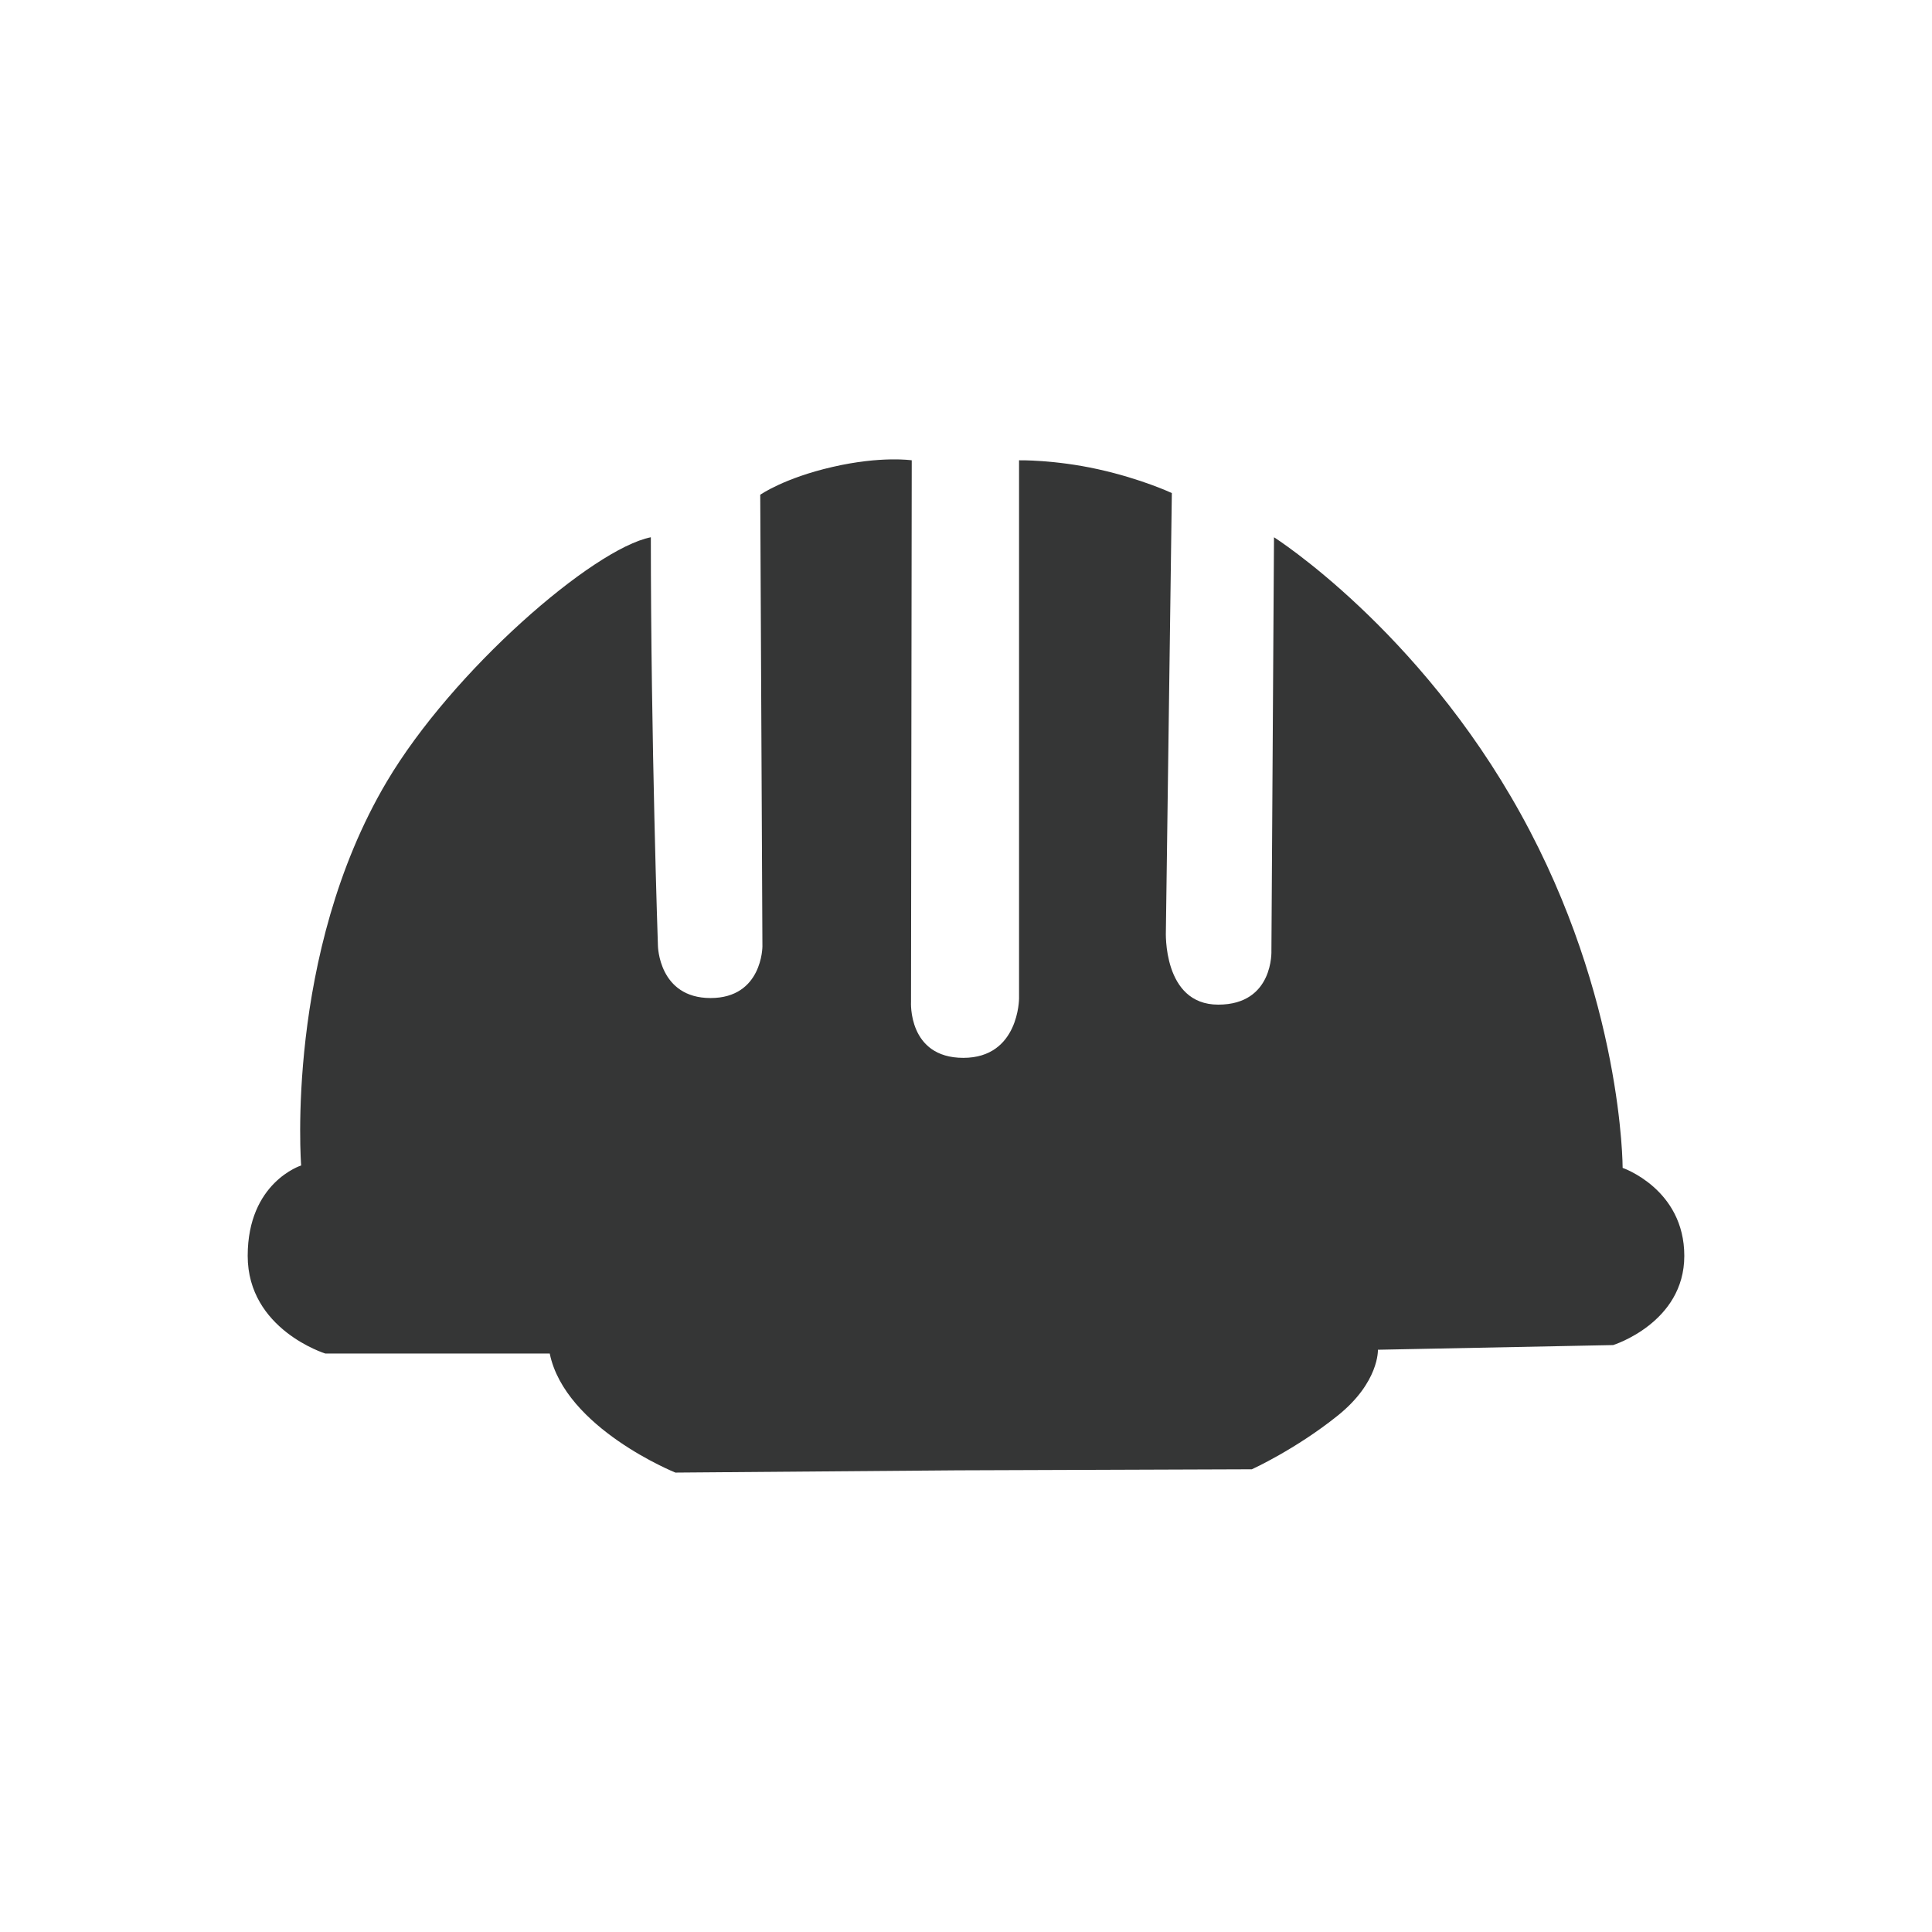
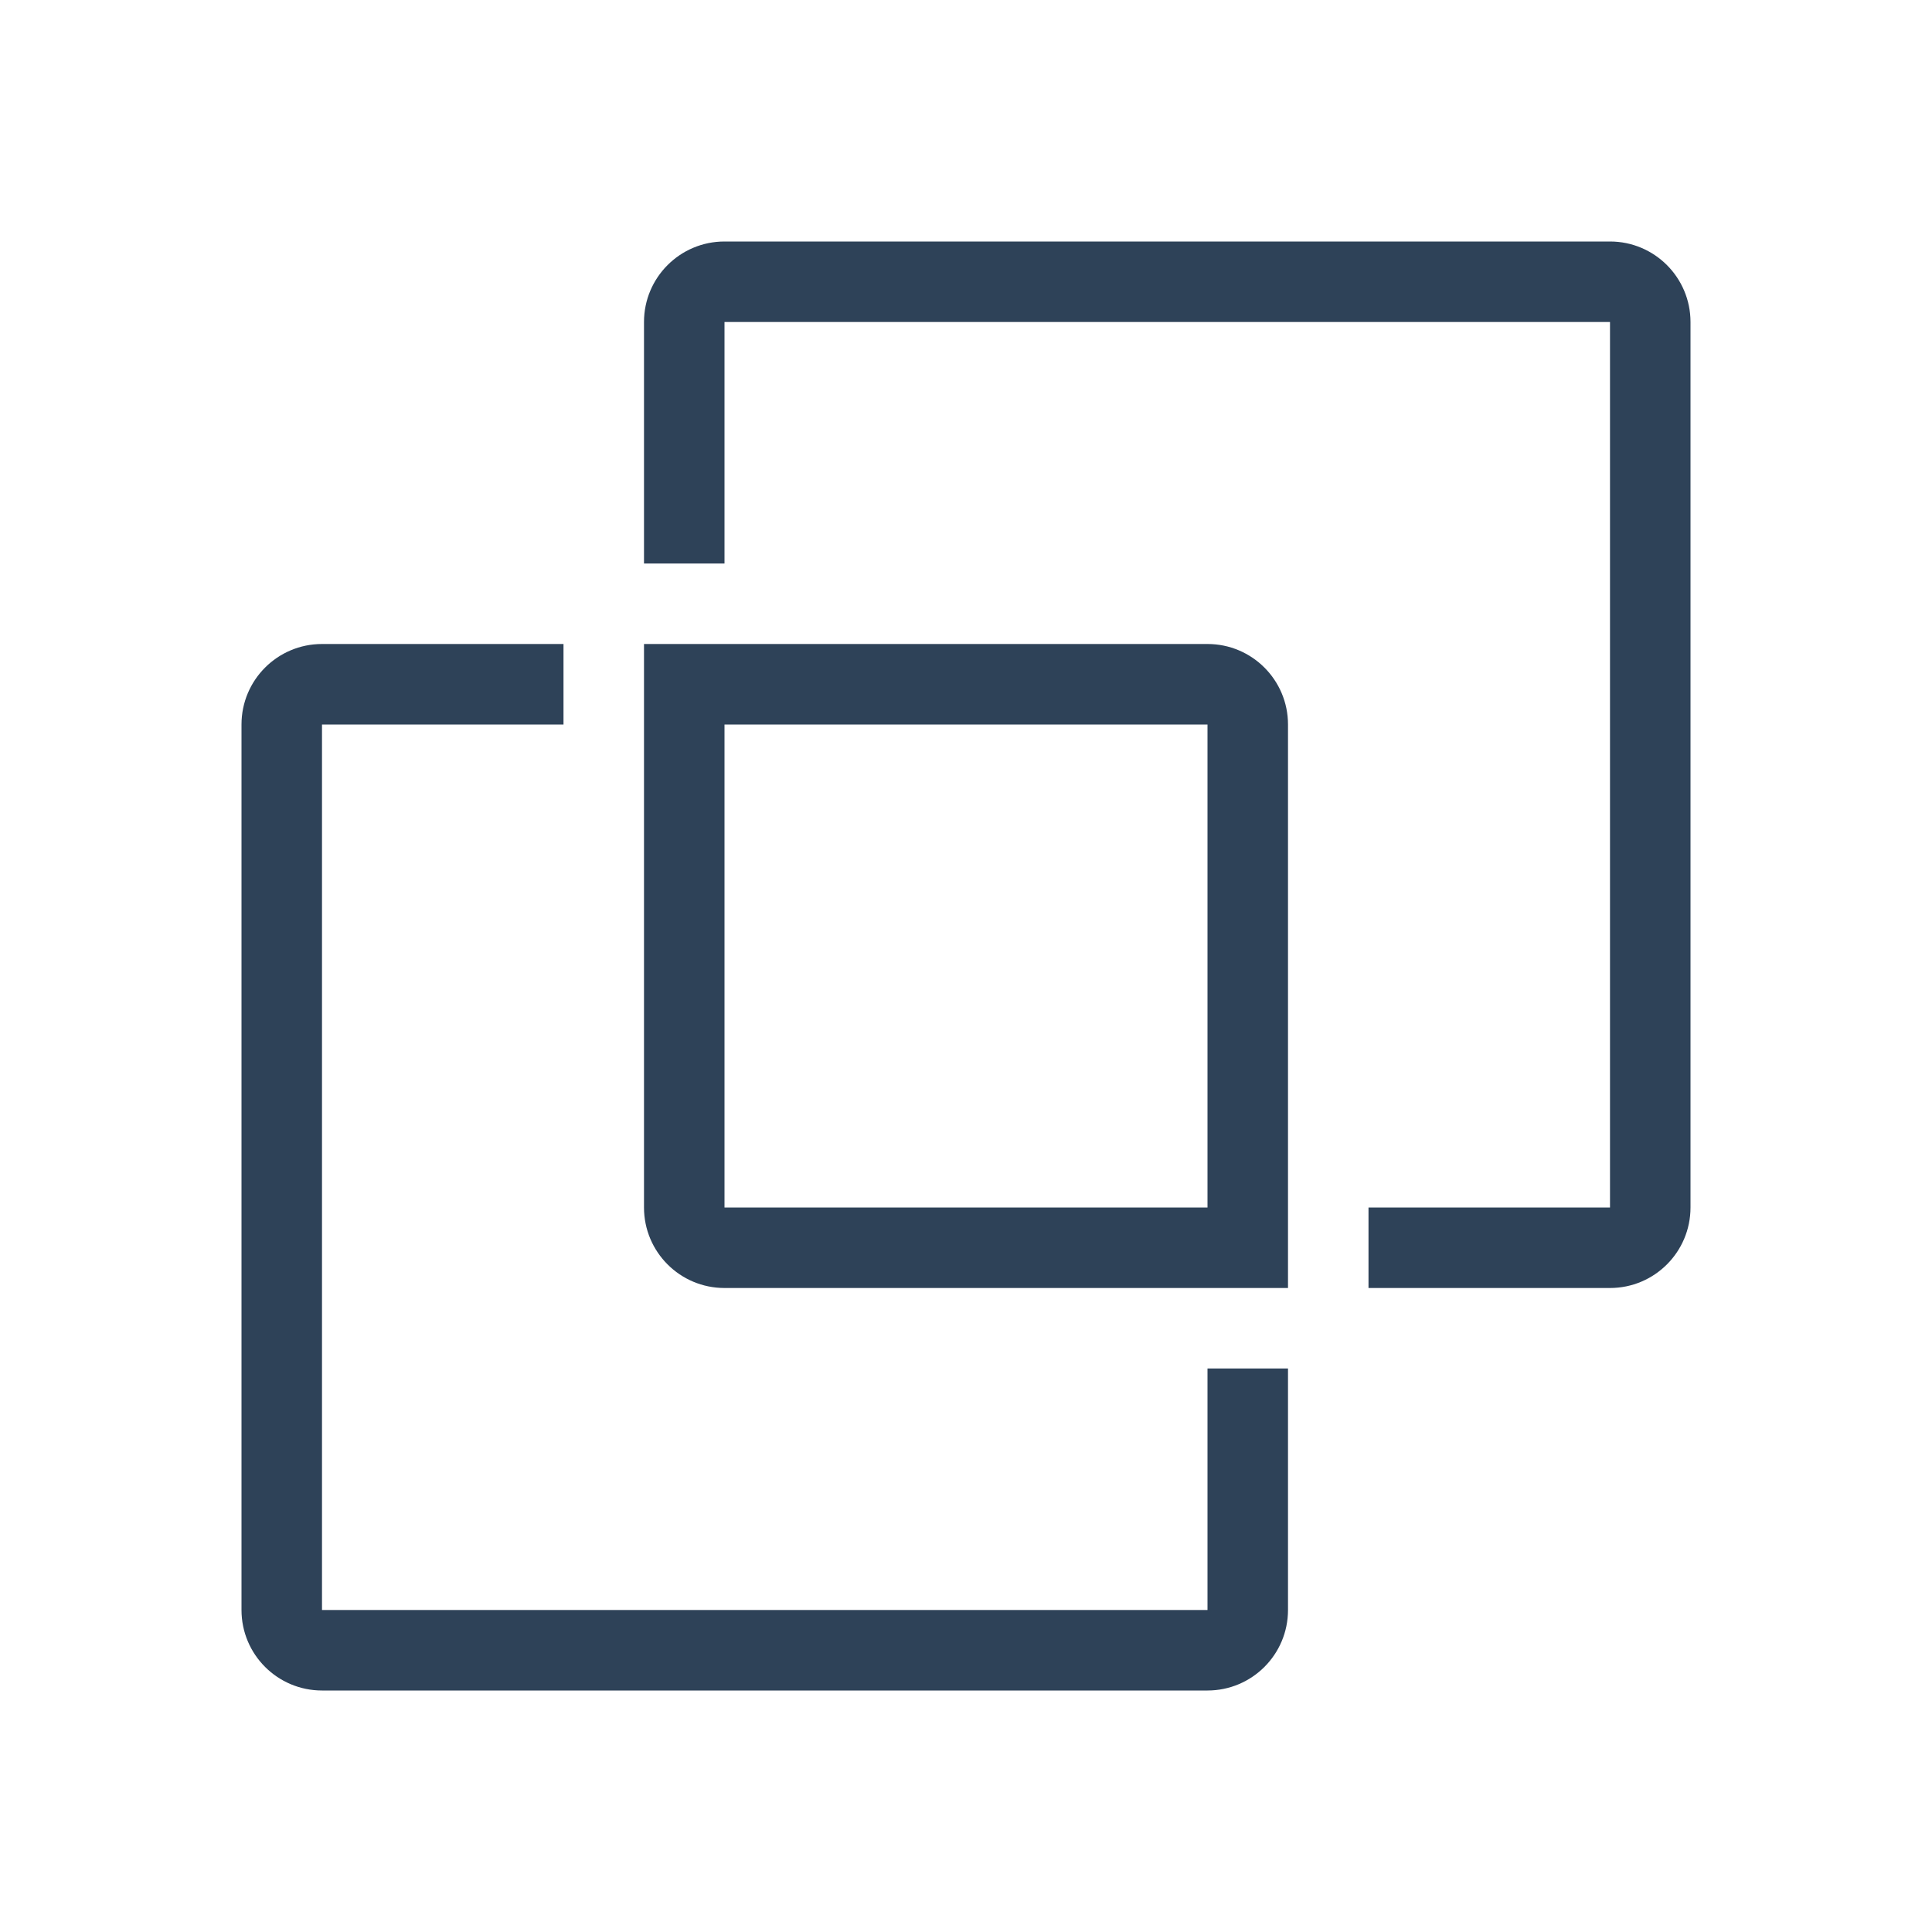
- <svg xmlns="http://www.w3.org/2000/svg" width="24px" height="24px" viewBox="0 0 24 24" version="1.1">
-   <defs />
-   <g id="Sidenav" stroke="none" stroke-width="1" fill="none" fill-rule="evenodd">
-     <g id="hig-light/globalnav/sidenav/icon/authoring-collaboration" fill="#353636">
-       <path d="M11.887,18.265 L8.39,18.293 C8.39,18.293 7.019,17.741 6.829,16.814 C5.474,16.814 4.041,16.814 4.041,16.814 C4.041,16.814 3.077,16.516 3.077,15.601 C3.077,14.686 3.741,14.478 3.741,14.478 C3.741,14.478 3.536,11.852 4.804,9.711 C5.622,8.33 7.366,6.817 8.085,6.674 C8.085,9.184 8.173,11.749 8.173,11.749 C8.173,11.749 8.182,12.398 8.827,12.398 C9.471,12.398 9.471,11.757 9.471,11.757 L9.444,6.146 C9.444,6.146 9.74,5.938 10.344,5.8 C10.948,5.661 11.326,5.718 11.326,5.718 L11.317,12.444 C11.317,12.444 11.275,13.141 11.967,13.141 C12.659,13.141 12.659,12.403 12.659,12.403 L12.659,5.718 C12.659,5.718 13.097,5.709 13.64,5.829 C14.183,5.949 14.557,6.125 14.557,6.125 L14.483,11.568 C14.483,11.568 14.44,12.48 15.133,12.48 C15.826,12.48 15.794,11.808 15.794,11.808 L15.826,6.674 C15.826,6.674 17.618,7.811 18.889,10.107 C20.161,12.403 20.157,14.508 20.157,14.508 C20.157,14.508 20.923,14.77 20.923,15.601 C20.923,16.433 20.039,16.709 20.039,16.709 L17.117,16.767 C17.117,16.767 17.135,17.172 16.614,17.588 C16.094,18.005 15.551,18.252 15.551,18.252 L11.887,18.265 Z" id="icon-construction" />
+ <svg xmlns="http://www.w3.org/2000/svg" width="24" height="24" viewBox="0 0 24 24">
+   <g id="final">
+     <g>
+       <path d="M8,9v6a1,1,0,0,0,1,1h7V9a1,1,0,0,0-1-1H8ZM9,9h6v6H9Z" fill="#2e4258" />
+       <path d="M20,3H9A1,1,0,0,0,8,4V7H9V4H20V15H17v1h3a1,1,0,0,0,1-1V4A1,1,0,0,0,20,3Z" fill="#2e4258" />
+       <path d="M15,17v3H4V9H7V8H4A1,1,0,0,0,3,9V20a1,1,0,0,0,1,1H15a1,1,0,0,0,1-1V17Z" fill="#2e4258" />
    </g>
  </g>
</svg>
